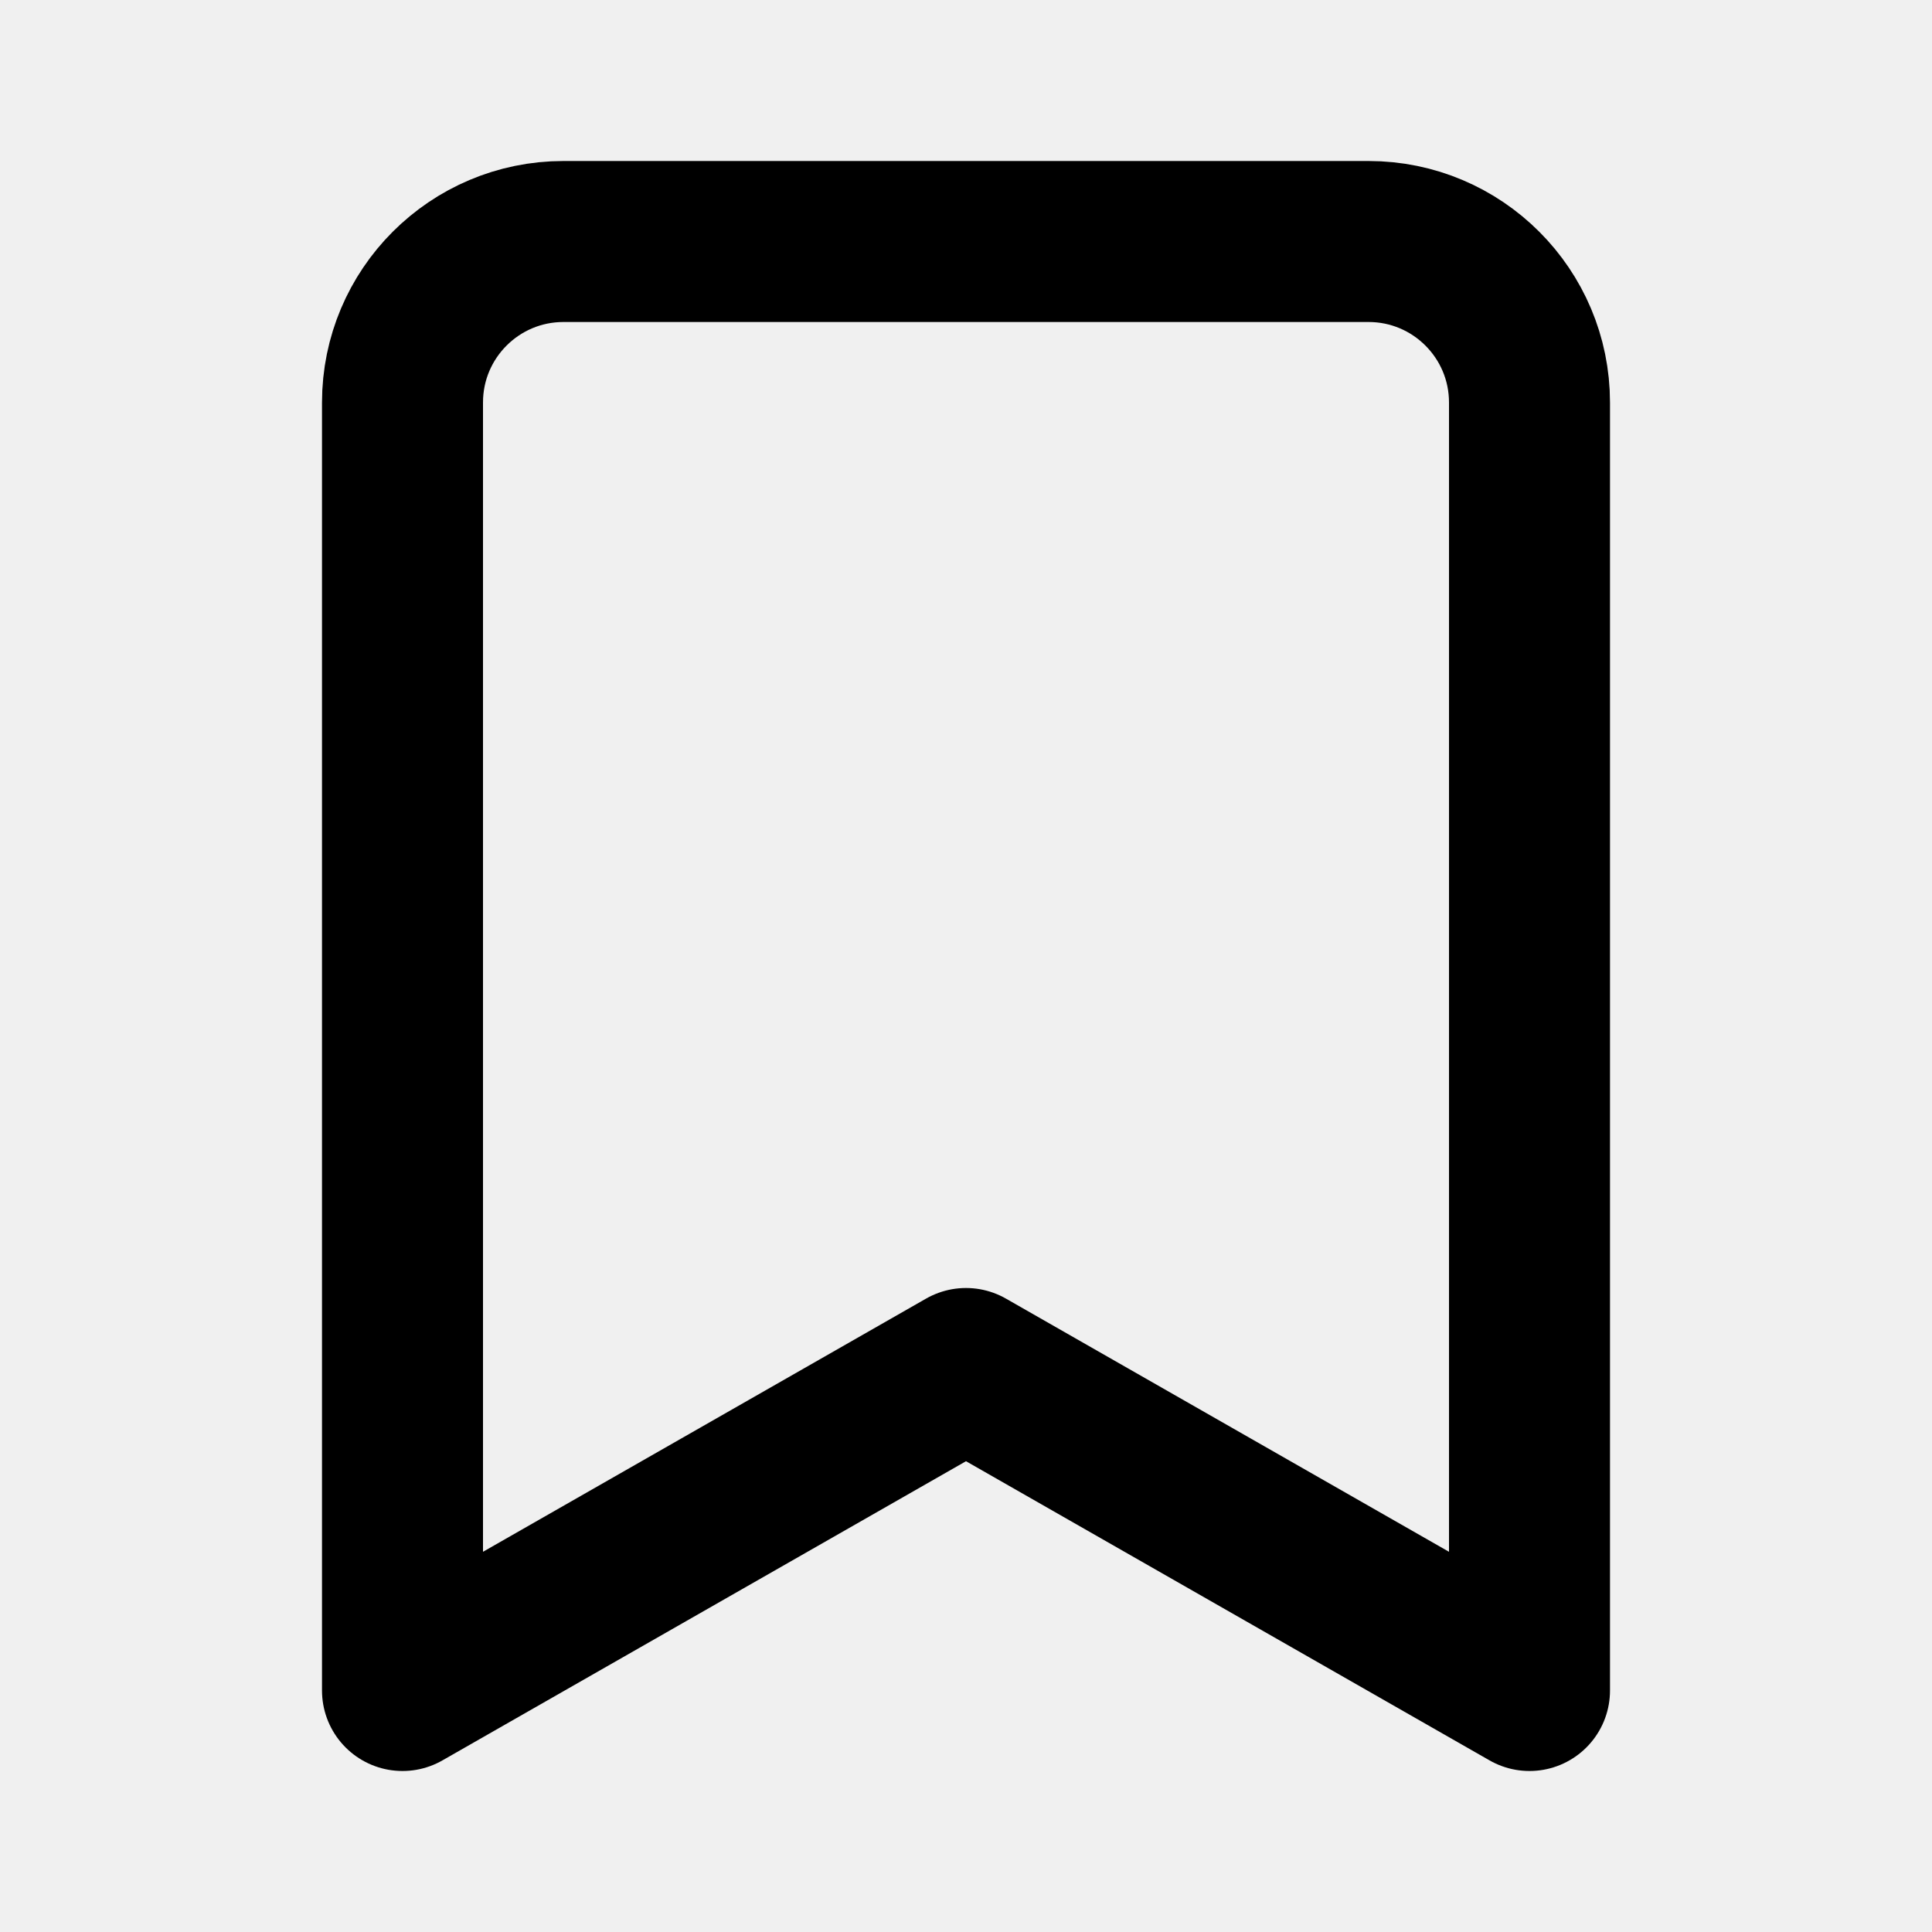
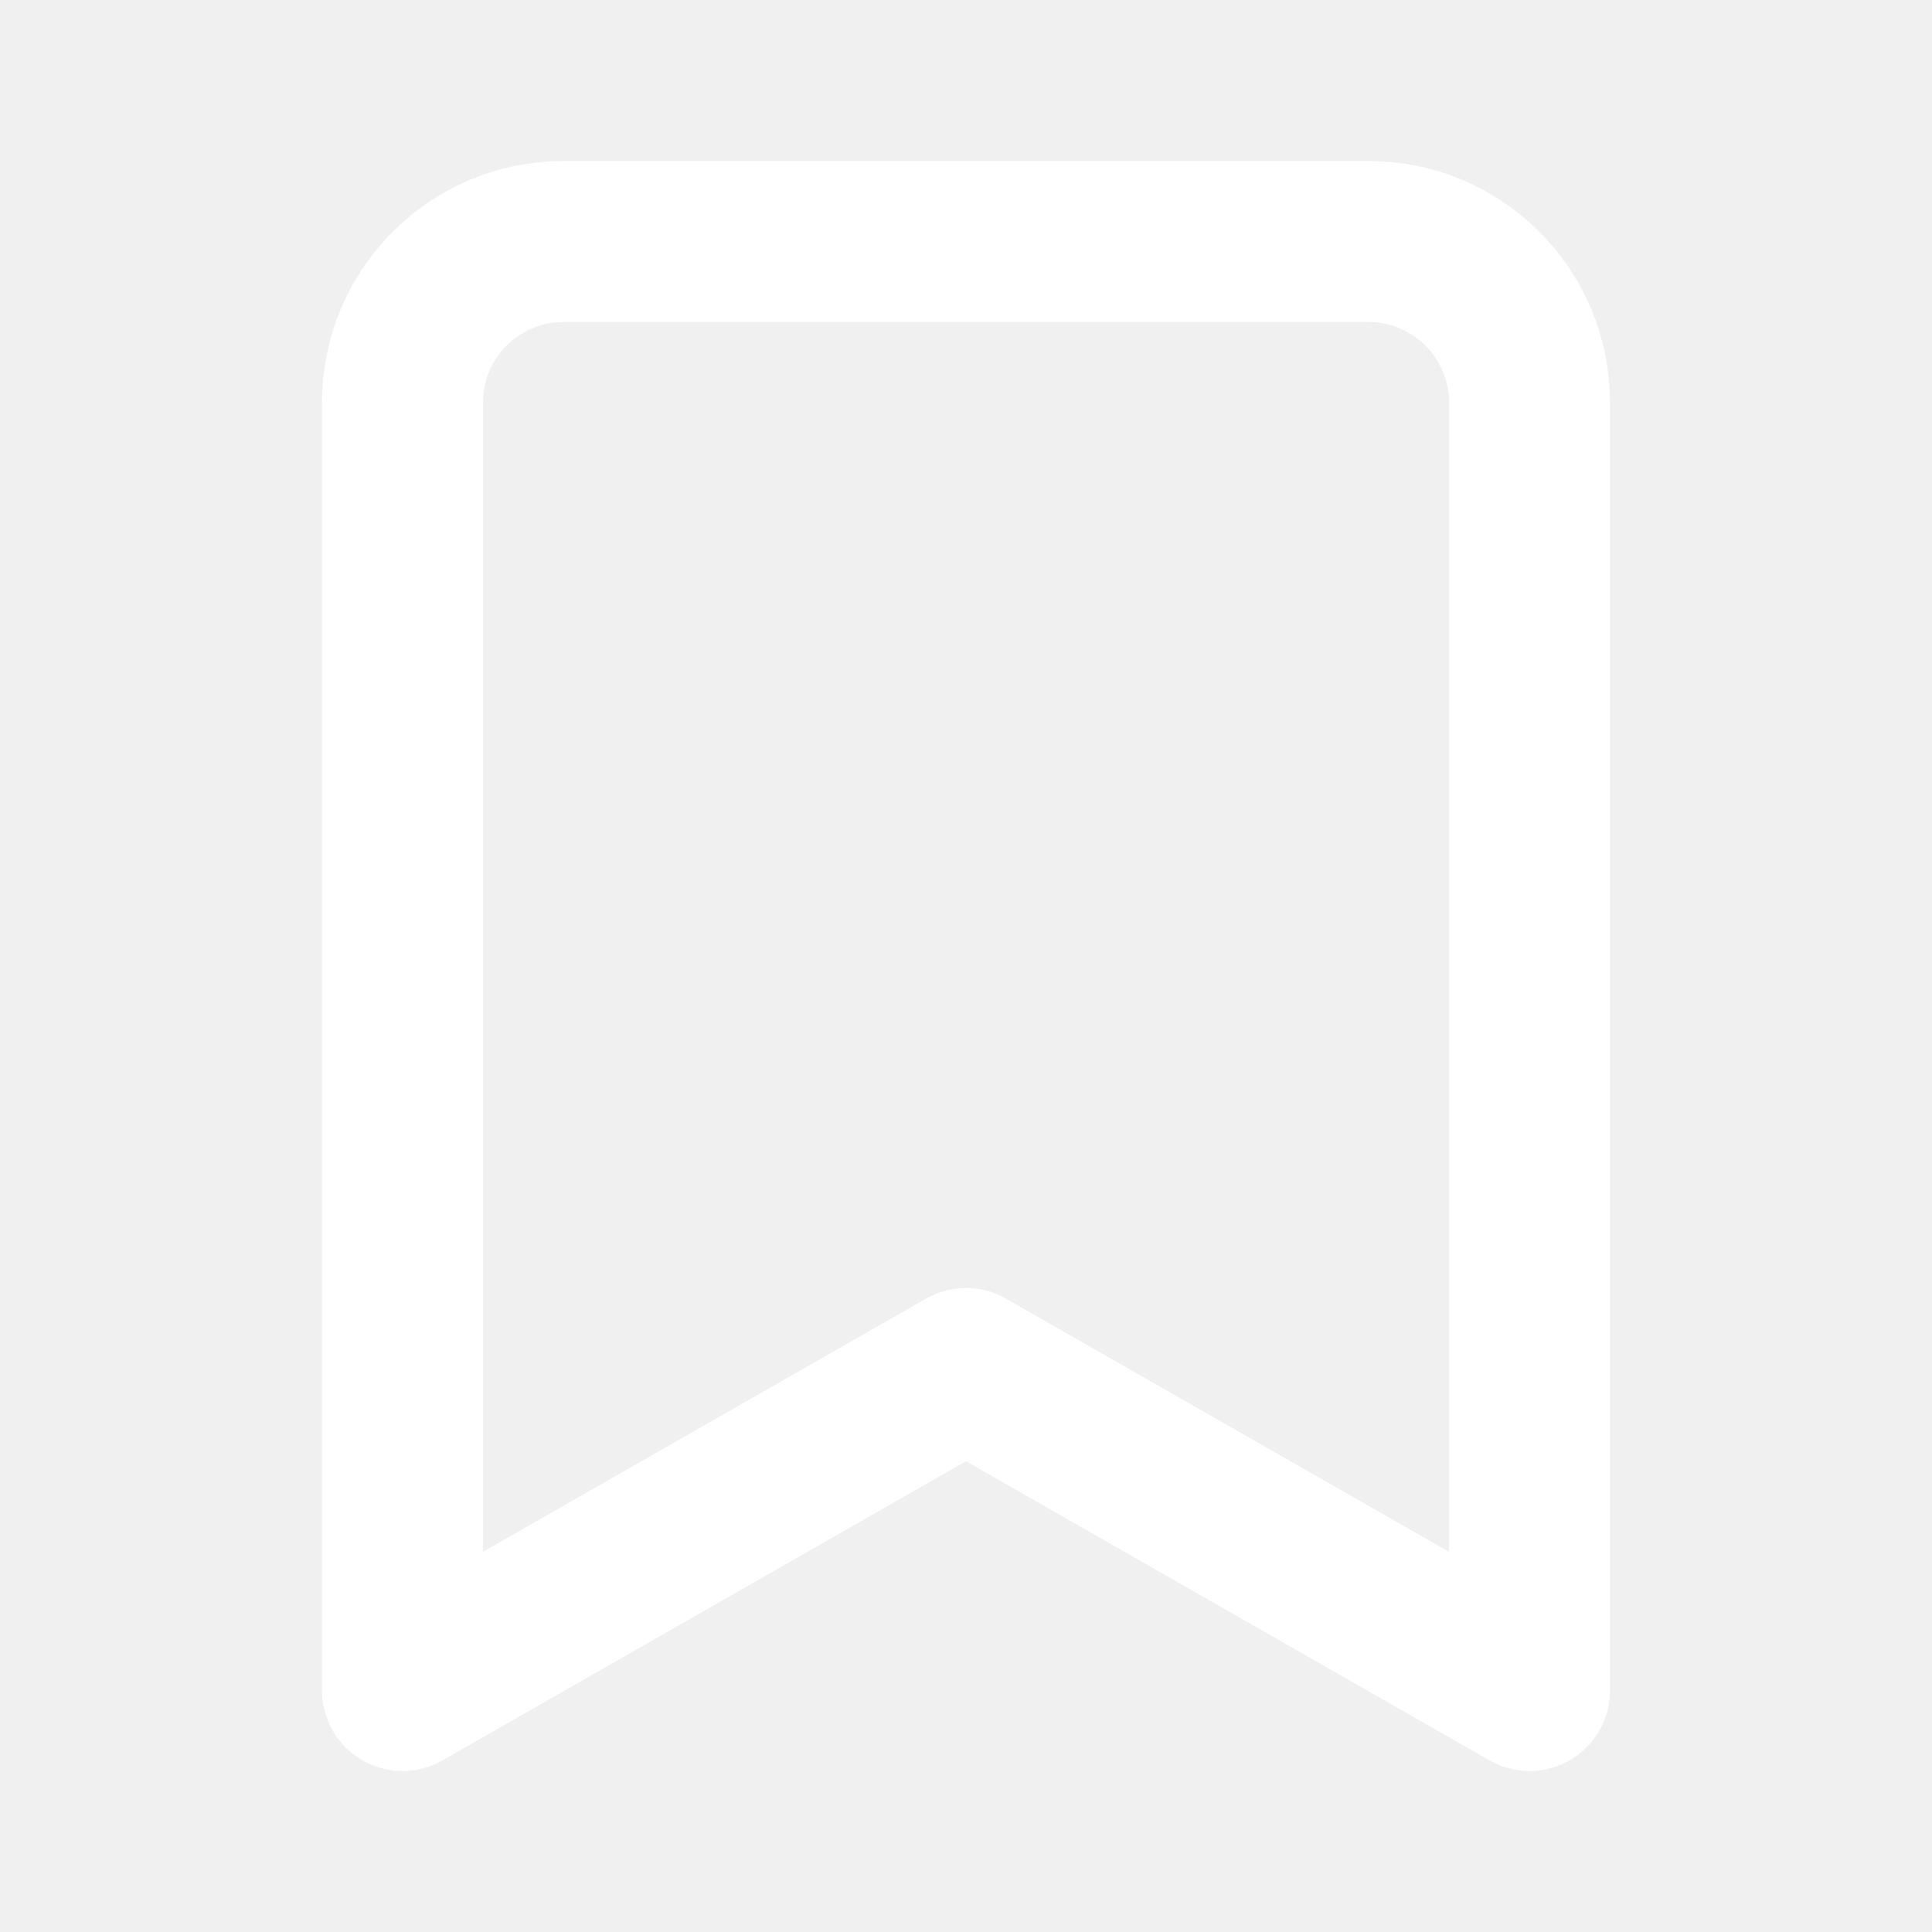
- <svg xmlns="http://www.w3.org/2000/svg" width="24" height="24" viewBox="0 0 24 24" fill="none" stroke="currentColor" stroke-width="2" stroke-linecap="round" stroke-linejoin="round" class="lucide lucide-bookmark">
+ <svg xmlns="http://www.w3.org/2000/svg" width="24" height="24" viewBox="0 0 24 24" fill="none" stroke="white" stroke-width="2" stroke-linecap="round" stroke-linejoin="round" class="lucide lucide-bookmark">
  <path d="m19 21-7-4-7 4V5a2 2 0 0 1 2-2h10a2 2 0 0 1 2 2v16z" />
</svg>
